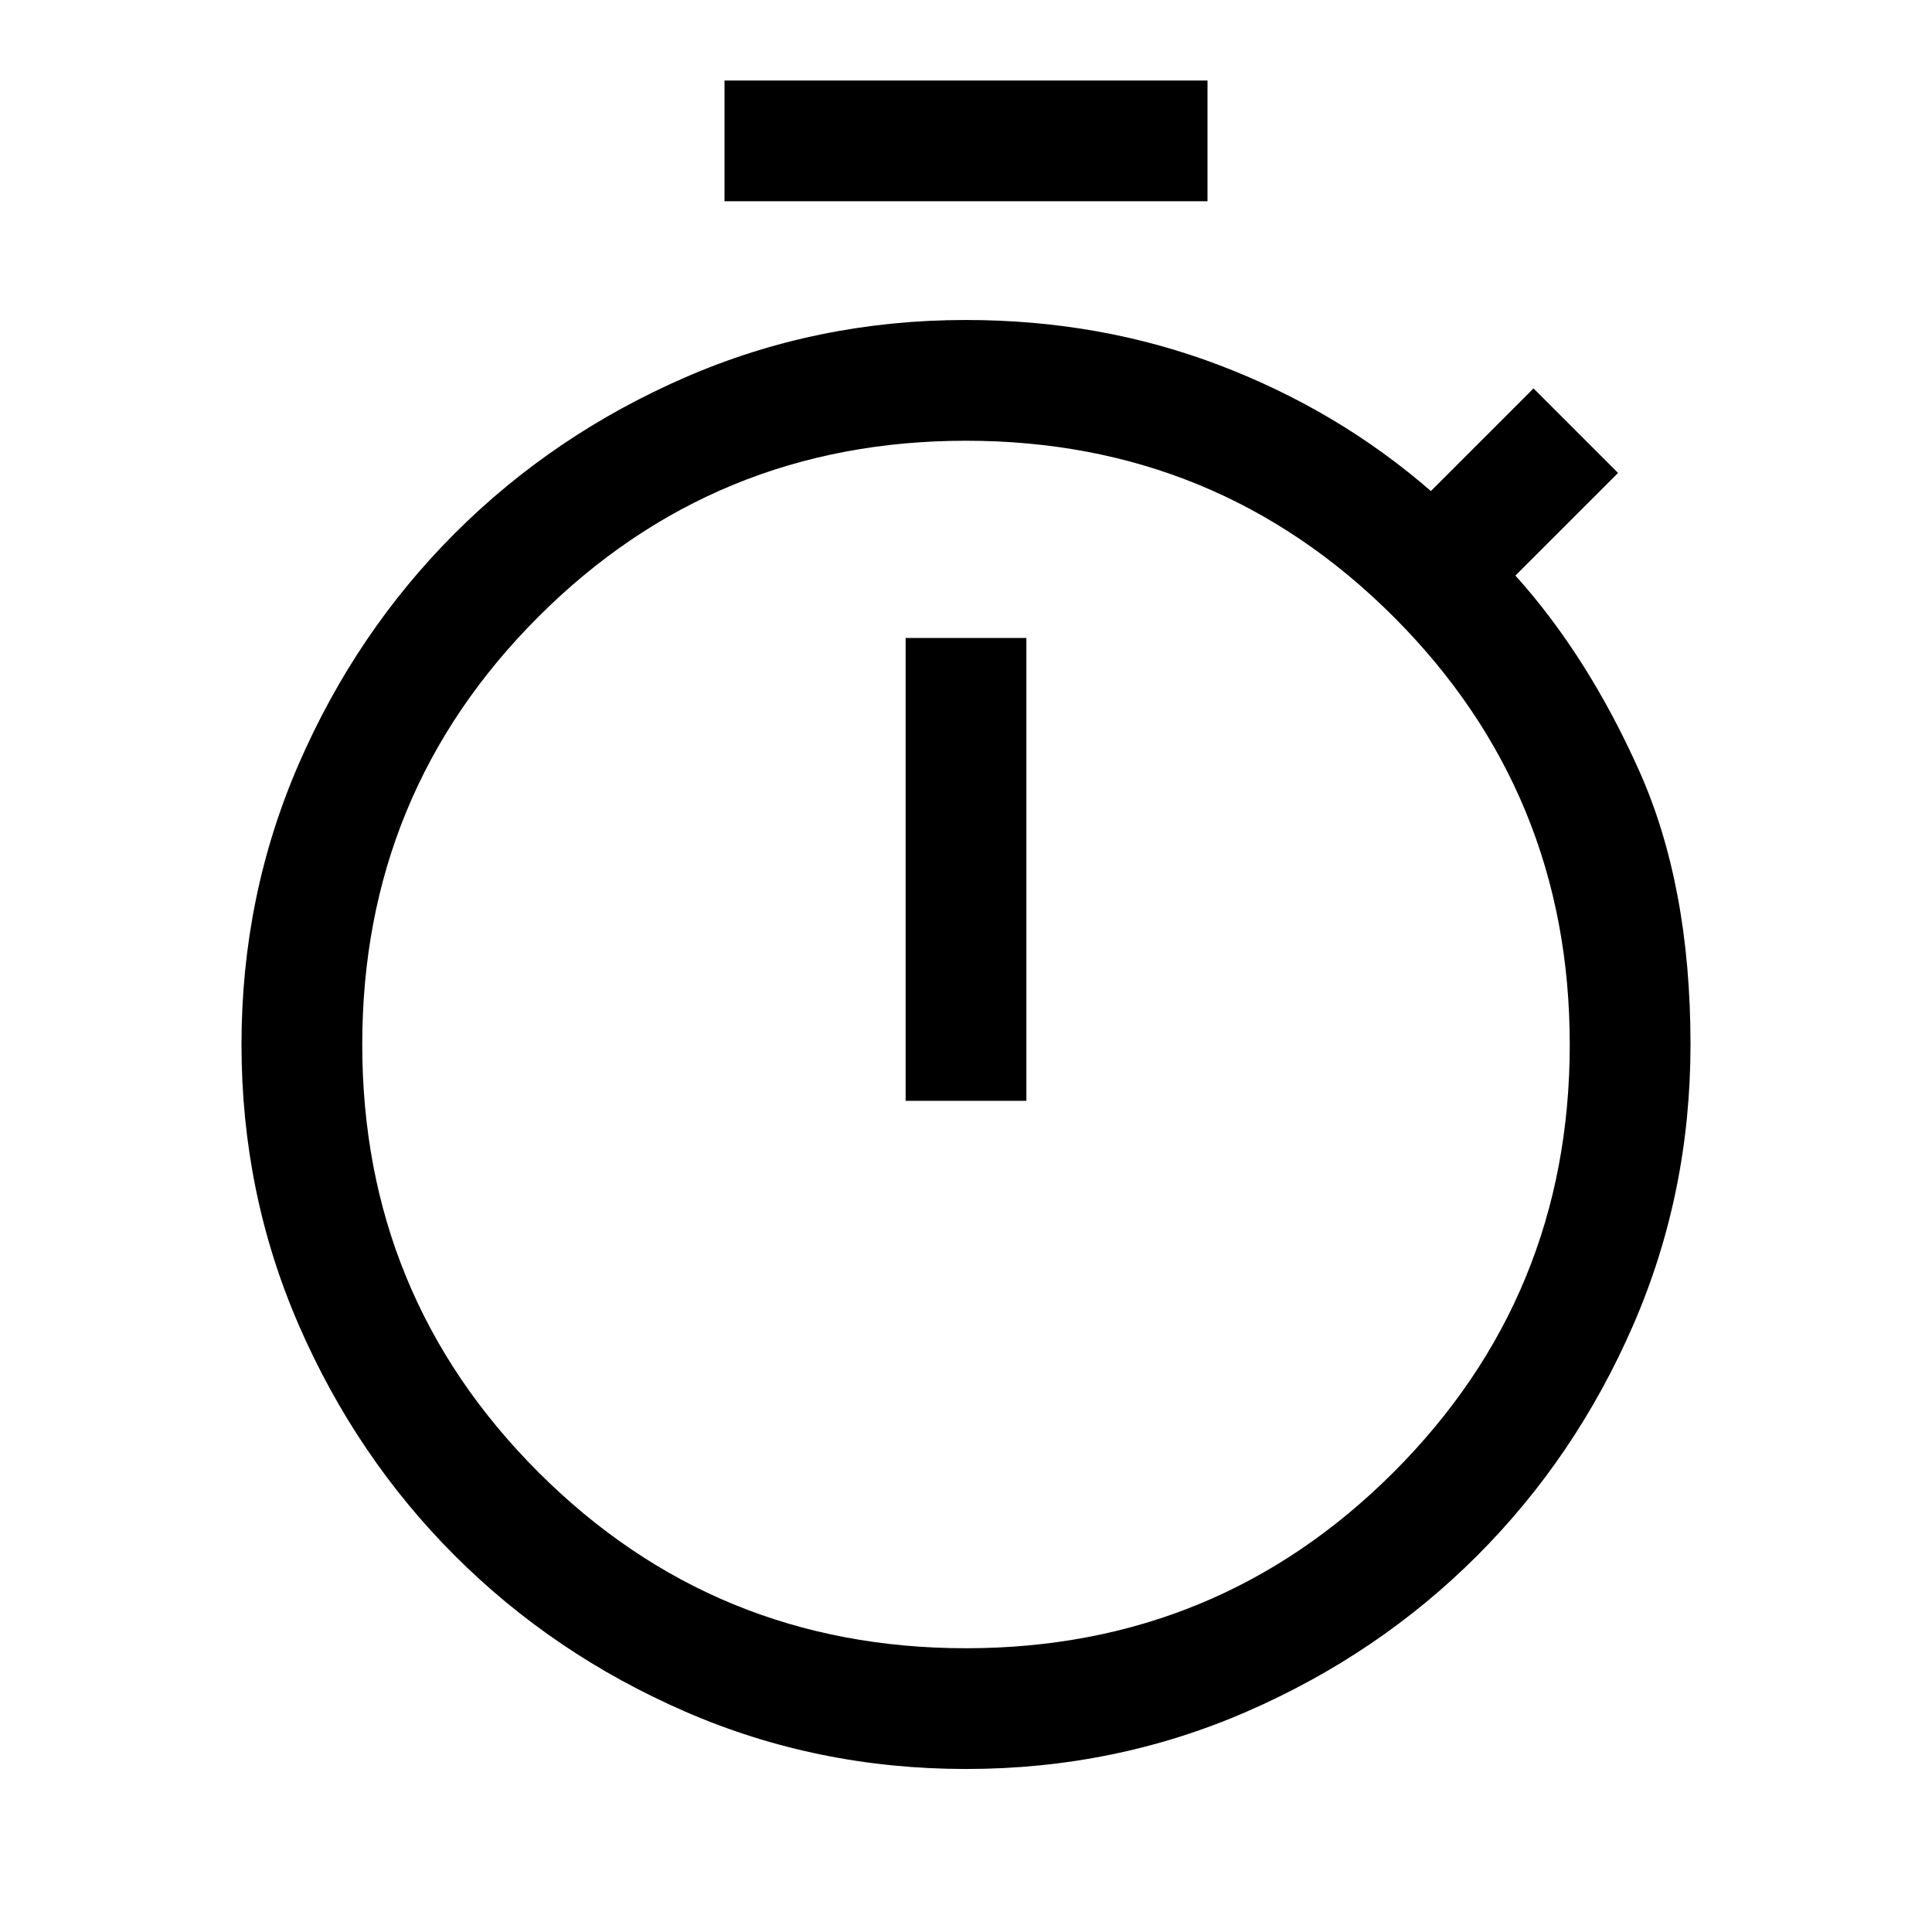
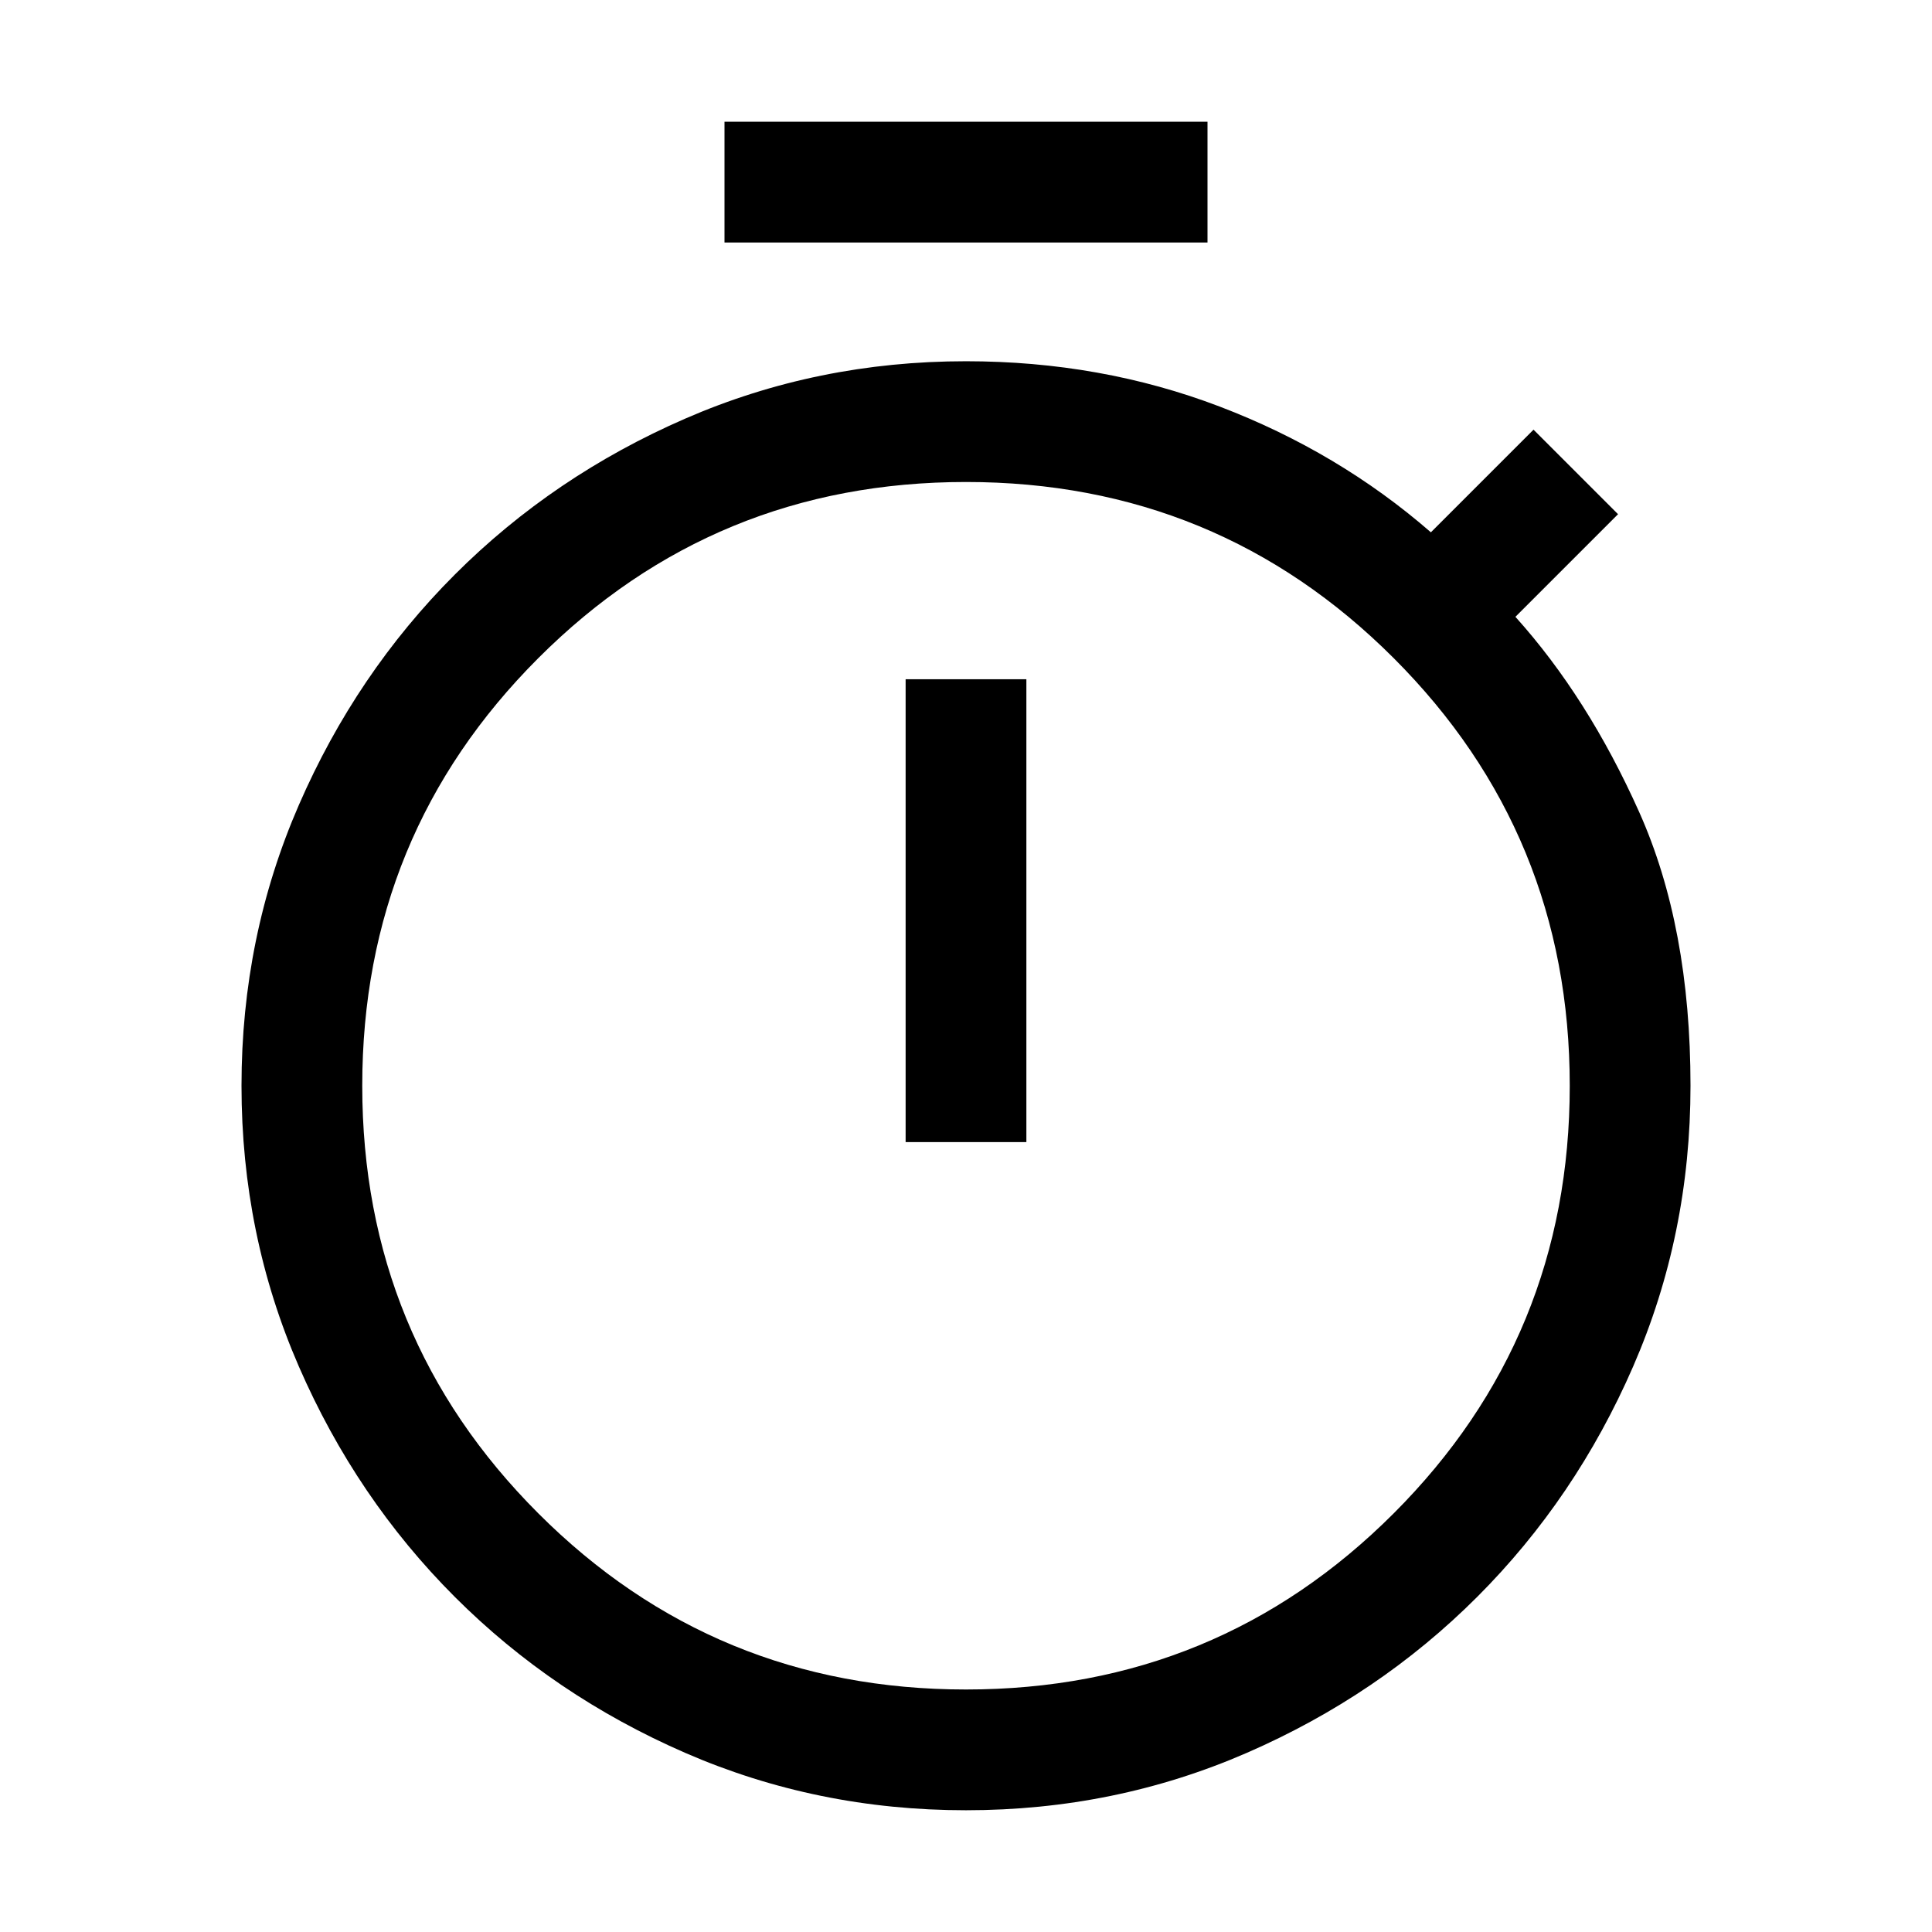
- <svg xmlns="http://www.w3.org/2000/svg" height="48" width="48">
-   <path d="M18 5V2h12v3Zm4.5 22.35h3v-11.5h-3Zm1.5 16.6q-3.7 0-6.975-1.425Q13.75 41.1 11.3 38.65q-2.45-2.45-3.875-5.725Q6 29.65 6 25.95q0-3.7 1.425-6.975Q8.85 15.7 11.3 13.25q2.45-2.45 5.725-3.875Q20.3 7.95 24 7.95q3.35 0 6.3 1.125 2.95 1.125 5.25 3.125l2.55-2.55 2.1 2.1-2.55 2.55q1.8 2 3.075 4.85Q42 22 42 25.95q0 3.7-1.425 6.975Q39.15 36.2 36.7 38.65q-2.45 2.45-5.725 3.875Q27.7 43.95 24 43.95Zm0-3q6.25 0 10.625-4.375T39 25.95q0-6.25-4.375-10.625T24 10.95q-6.25 0-10.625 4.375T9 25.95q0 6.25 4.375 10.625T24 40.95ZM24 26Z" />
+ <svg xmlns="http://www.w3.org/2000/svg" width="100%" height="100%" viewBox="0 0 48 48" version="1.1" xml:space="preserve" style="fill-rule:evenodd;clip-rule:evenodd;stroke-linejoin:round;stroke-miterlimit:2;">
+   <path d="M18,6.025l0,-3l12,-0l0,3l-12,-0Zm4.5,22.35l3,0l0,-11.5l-3,0l0,11.5Zm1.5,16.6c-2.467,0 -4.792,-0.475 -6.975,-1.425c-2.183,-0.95 -4.092,-2.242 -5.725,-3.875c-1.633,-1.633 -2.925,-3.542 -3.875,-5.725c-0.95,-2.183 -1.425,-4.508 -1.425,-6.975c0,-2.467 0.475,-4.792 1.425,-6.975c0.95,-2.183 2.242,-4.092 3.875,-5.725c1.633,-1.633 3.542,-2.925 5.725,-3.875c2.183,-0.95 4.508,-1.425 6.975,-1.425c2.233,0 4.333,0.375 6.3,1.125c1.967,0.75 3.717,1.792 5.25,3.125l2.55,-2.55l2.1,2.1l-2.55,2.55c1.2,1.333 2.225,2.95 3.075,4.85c0.85,1.9 1.275,4.167 1.275,6.8c0,2.467 -0.475,4.792 -1.425,6.975c-0.95,2.183 -2.242,4.092 -3.875,5.725c-1.633,1.633 -3.542,2.925 -5.725,3.875c-2.183,0.95 -4.508,1.425 -6.975,1.425Zm0,-3c4.167,0 7.708,-1.458 10.625,-4.375c2.917,-2.917 4.375,-6.458 4.375,-10.625c0,-4.167 -1.458,-7.708 -4.375,-10.625c-2.917,-2.917 -6.458,-4.375 -10.625,-4.375c-4.167,0 -7.708,1.458 -10.625,4.375c-2.917,2.917 -4.375,6.458 -4.375,10.625c0,4.167 1.458,7.708 4.375,10.625c2.917,2.917 6.458,4.375 10.625,4.375Z" style="fill-rule:nonzero;" />
</svg>
